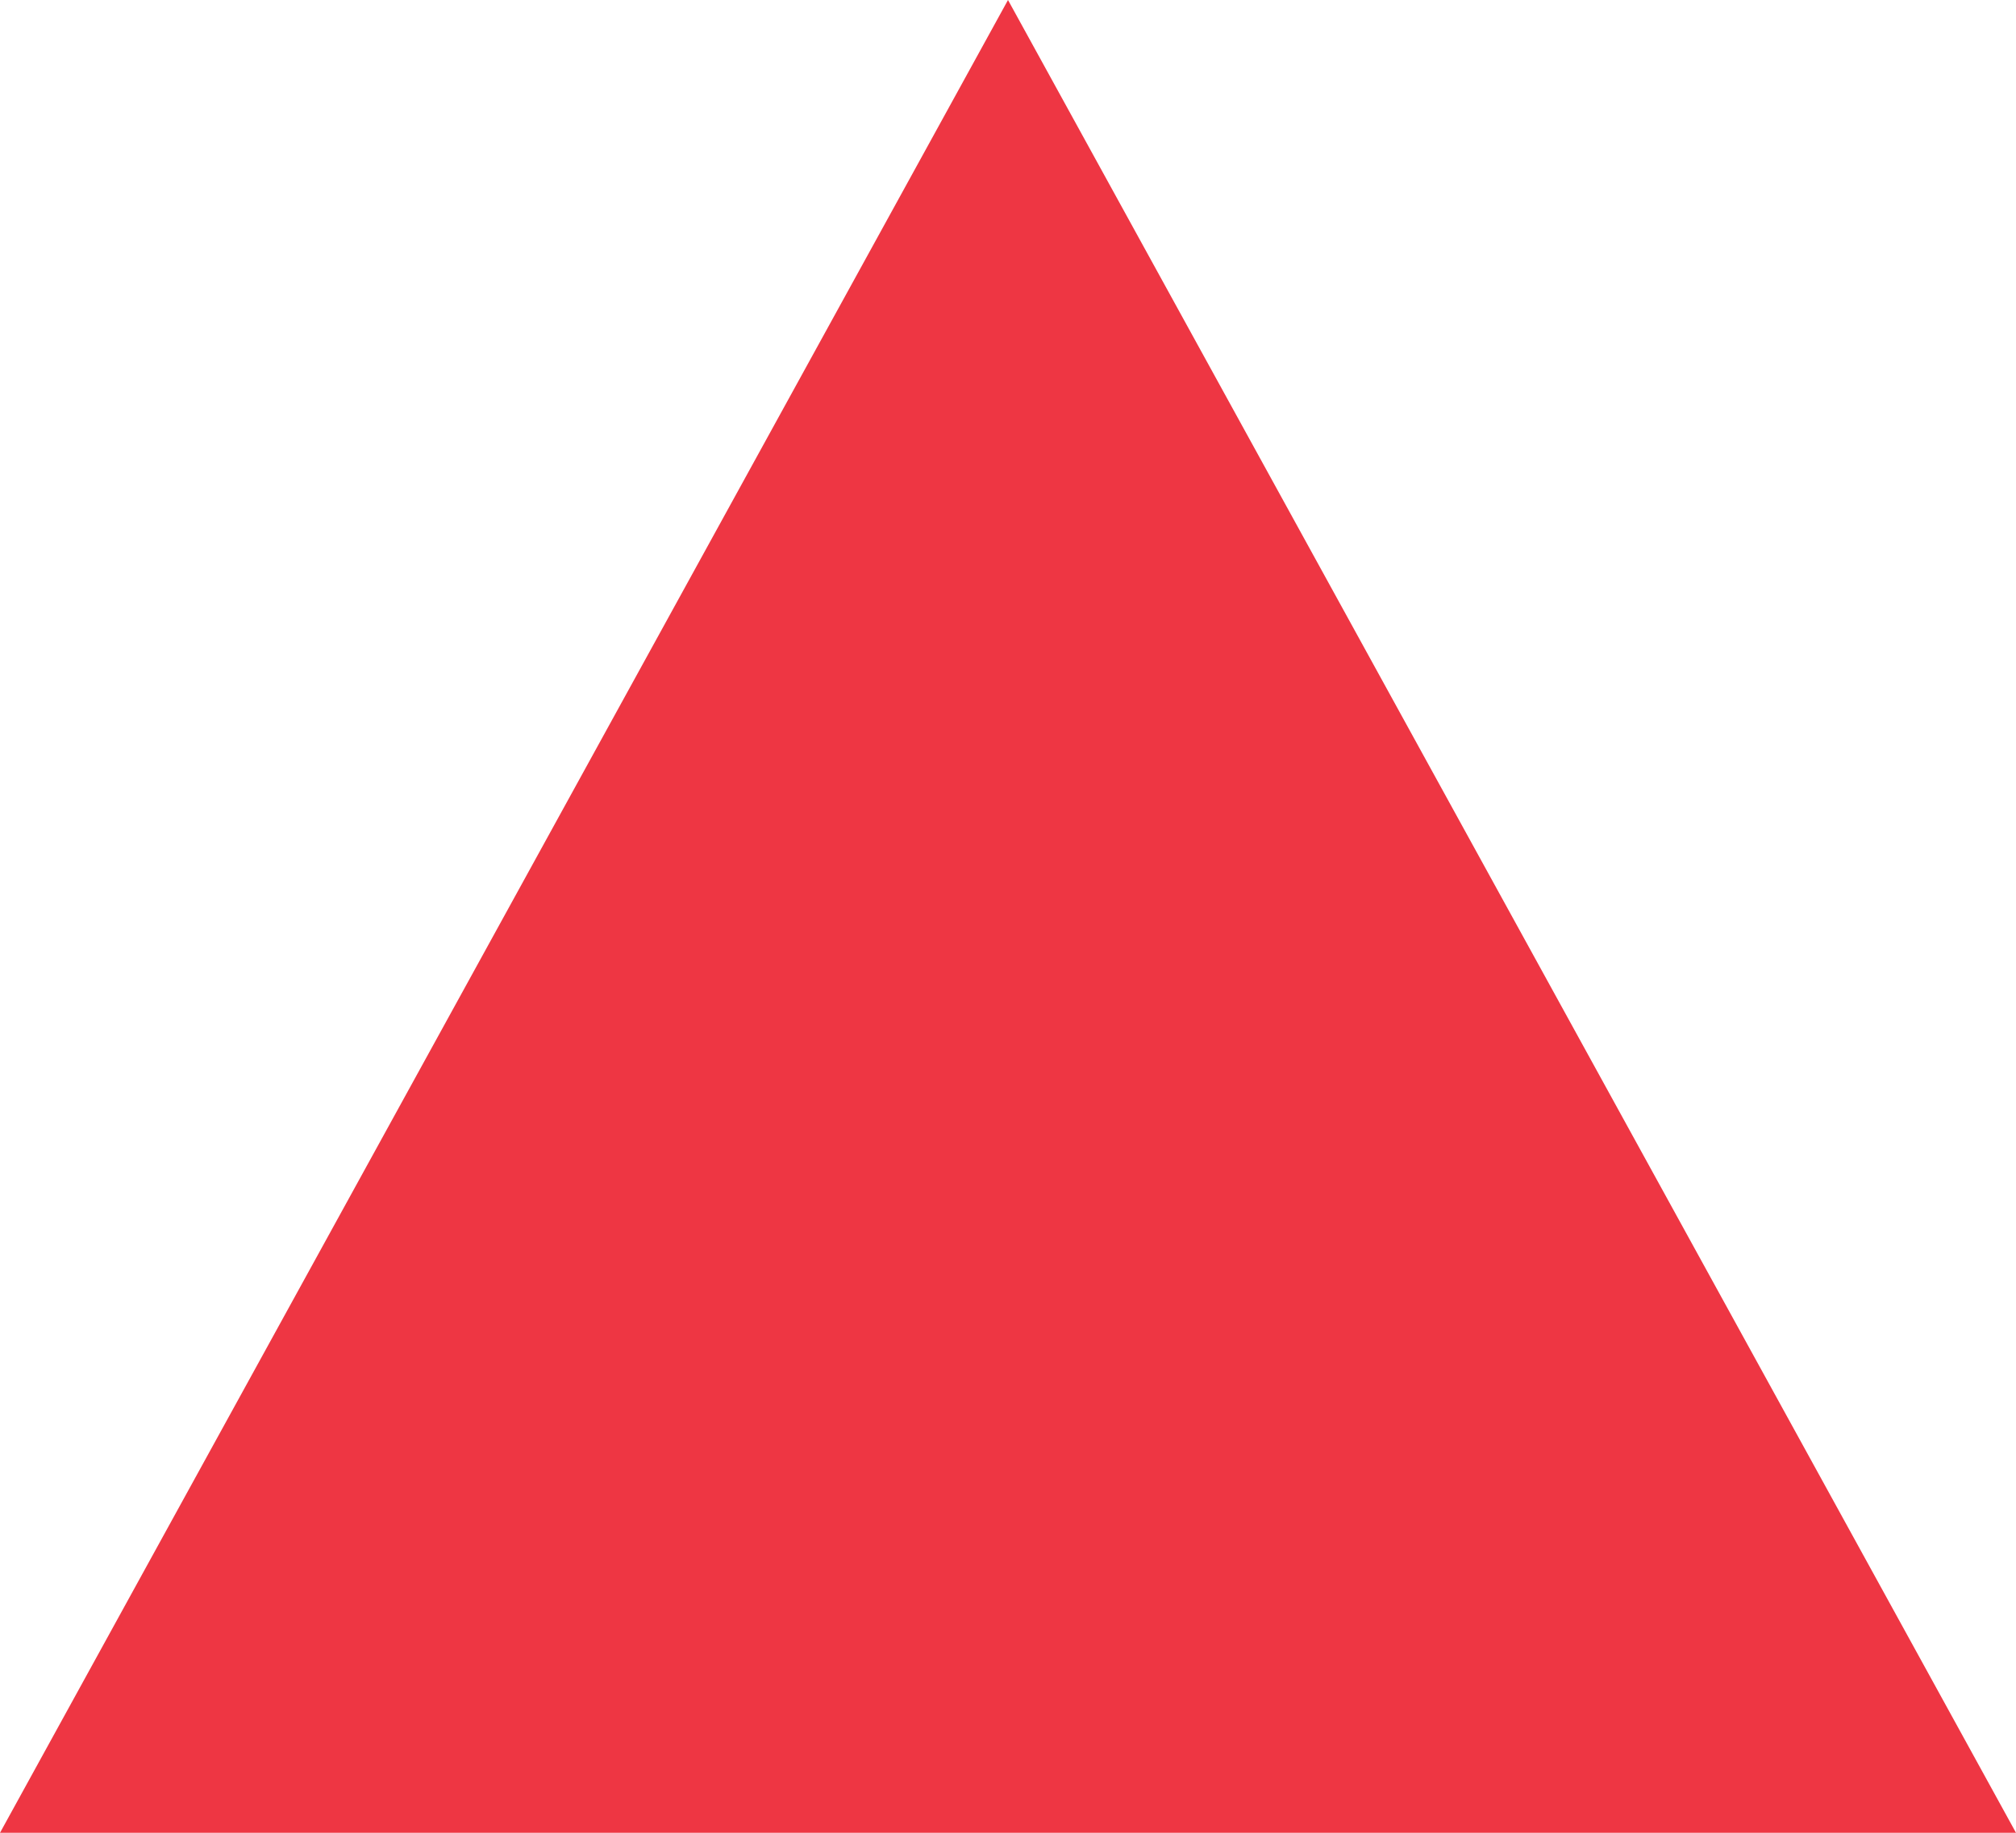
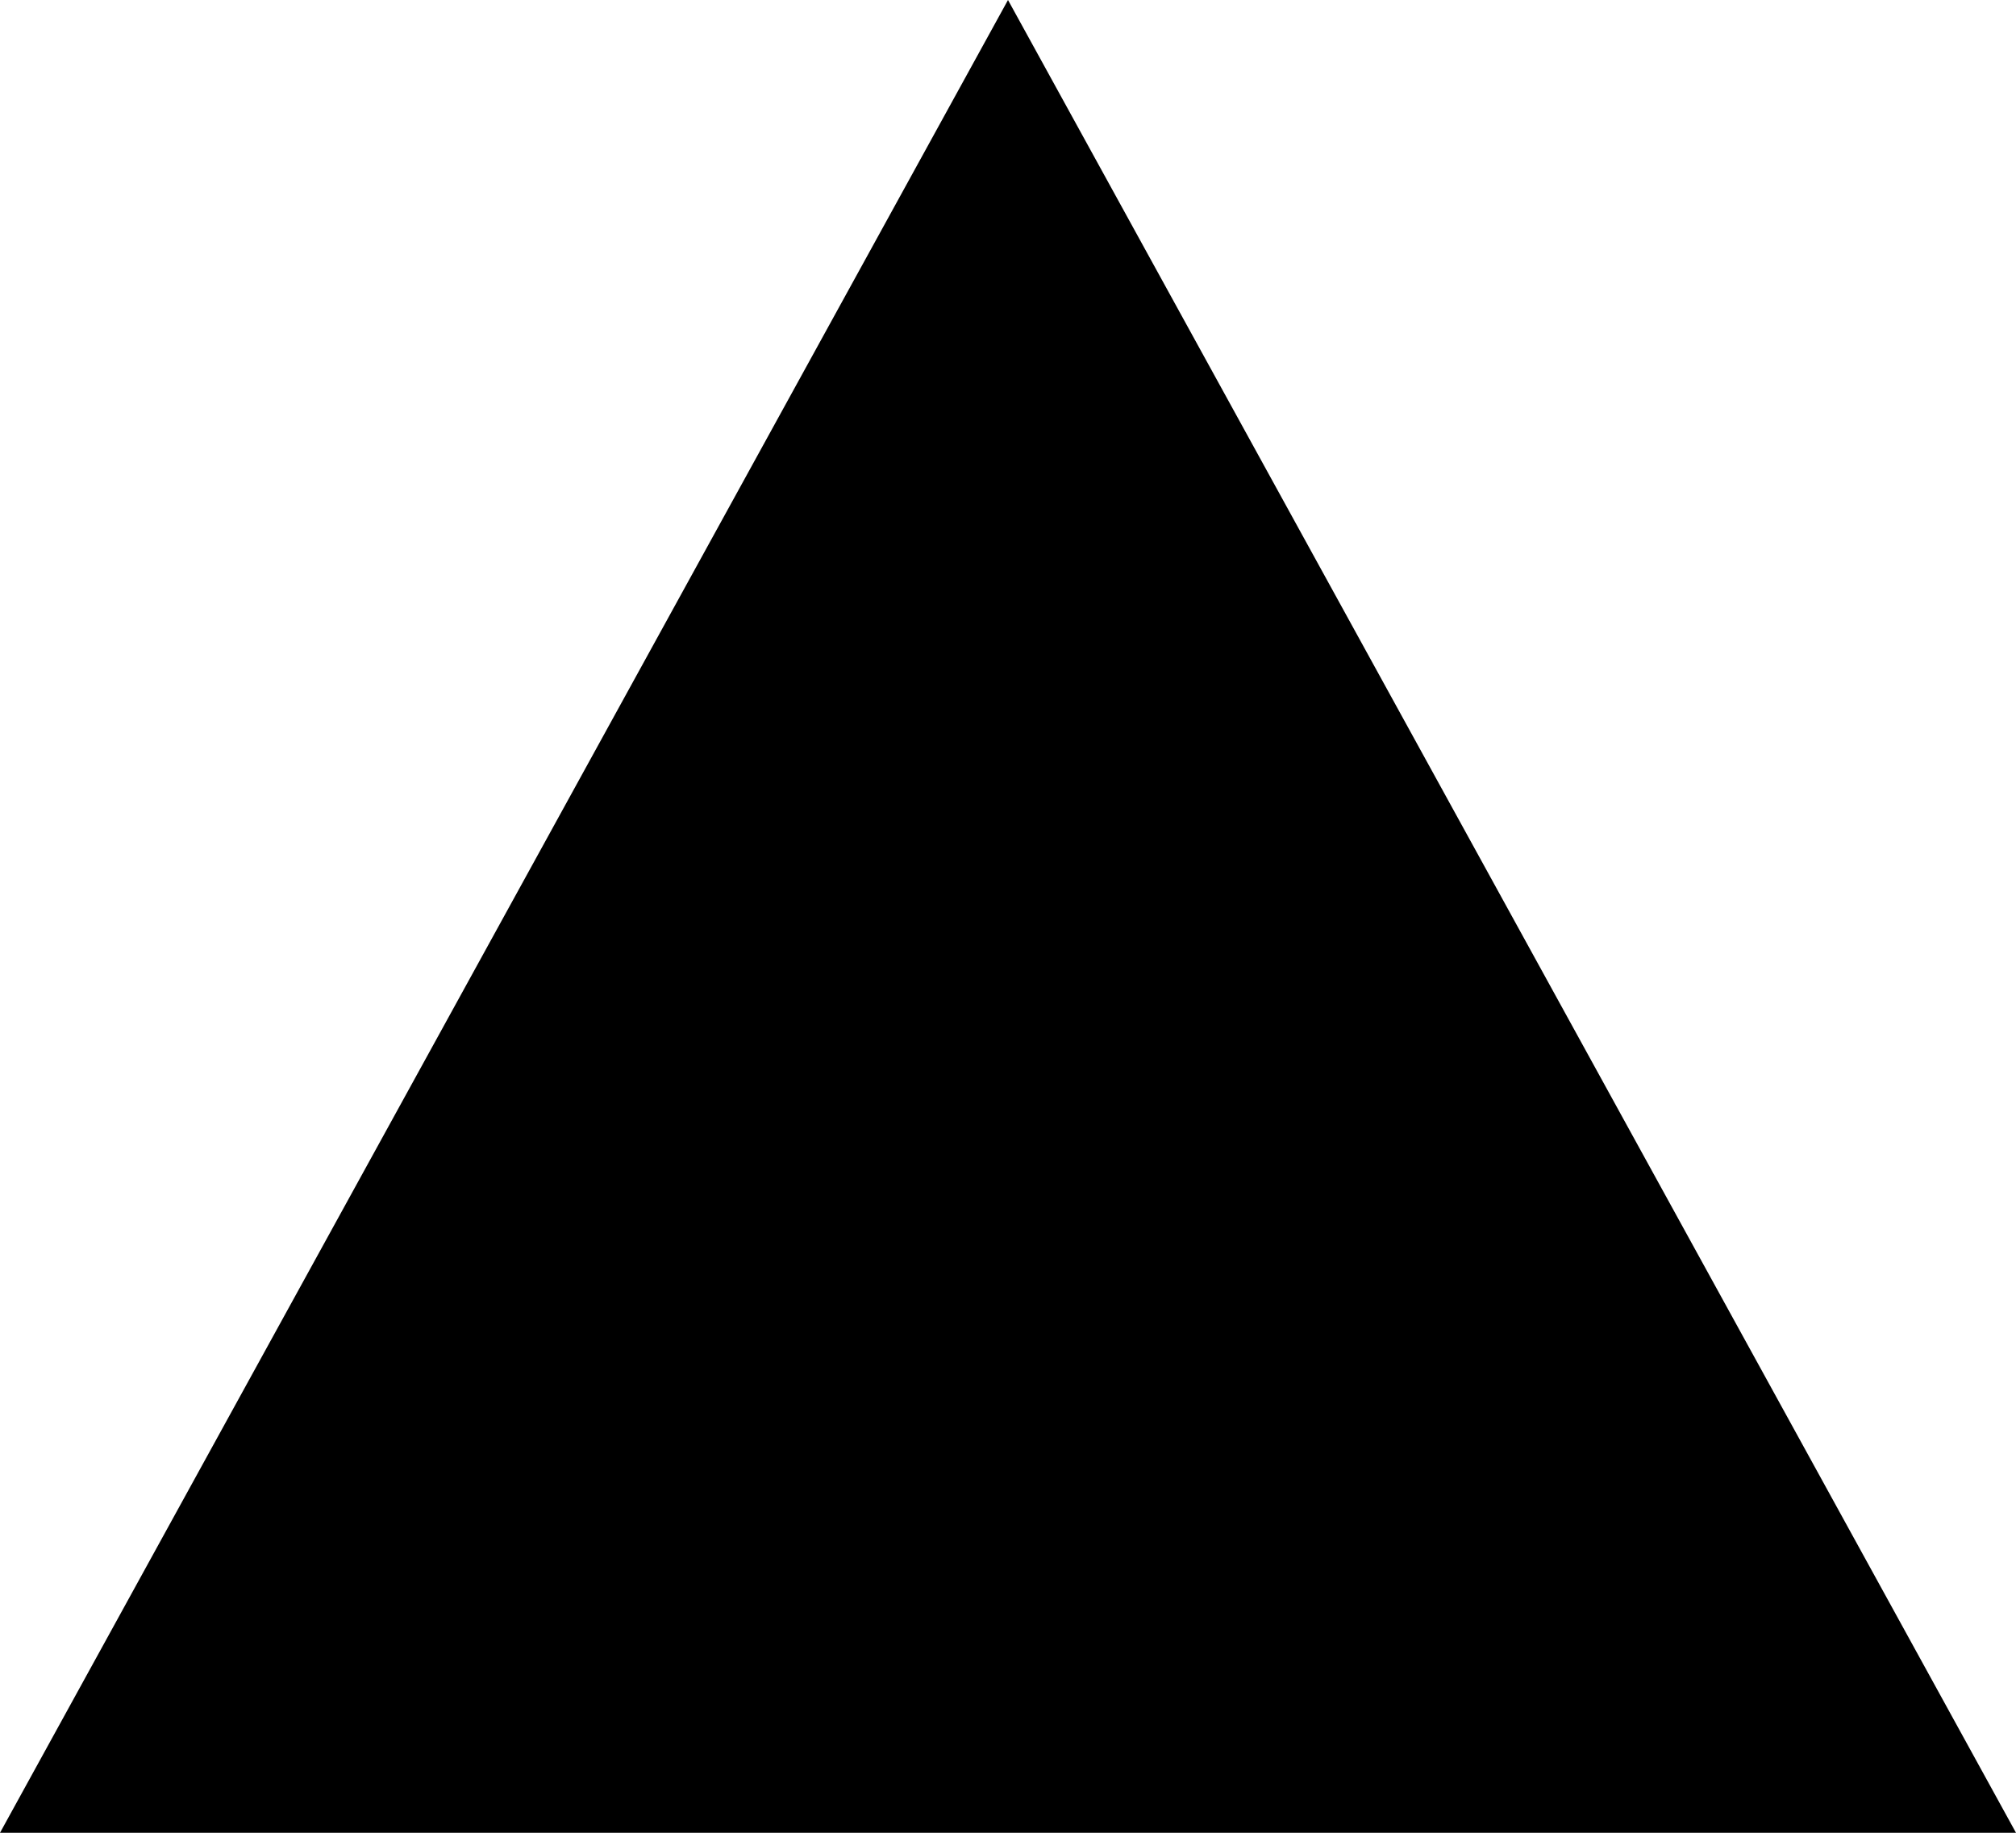
<svg xmlns="http://www.w3.org/2000/svg" version="1.1" id="Layer_1" x="0px" y="0px" width="11px" height="10px" viewBox="0 0 11 10" enable-background="new 0 0 11 10" xml:space="preserve">
-   <polygon fill="#ee3643" points="5.5,0 0,10 11,10 " />
+   <polygon points="5.5,0 0,10 11,10 " />
</svg>
